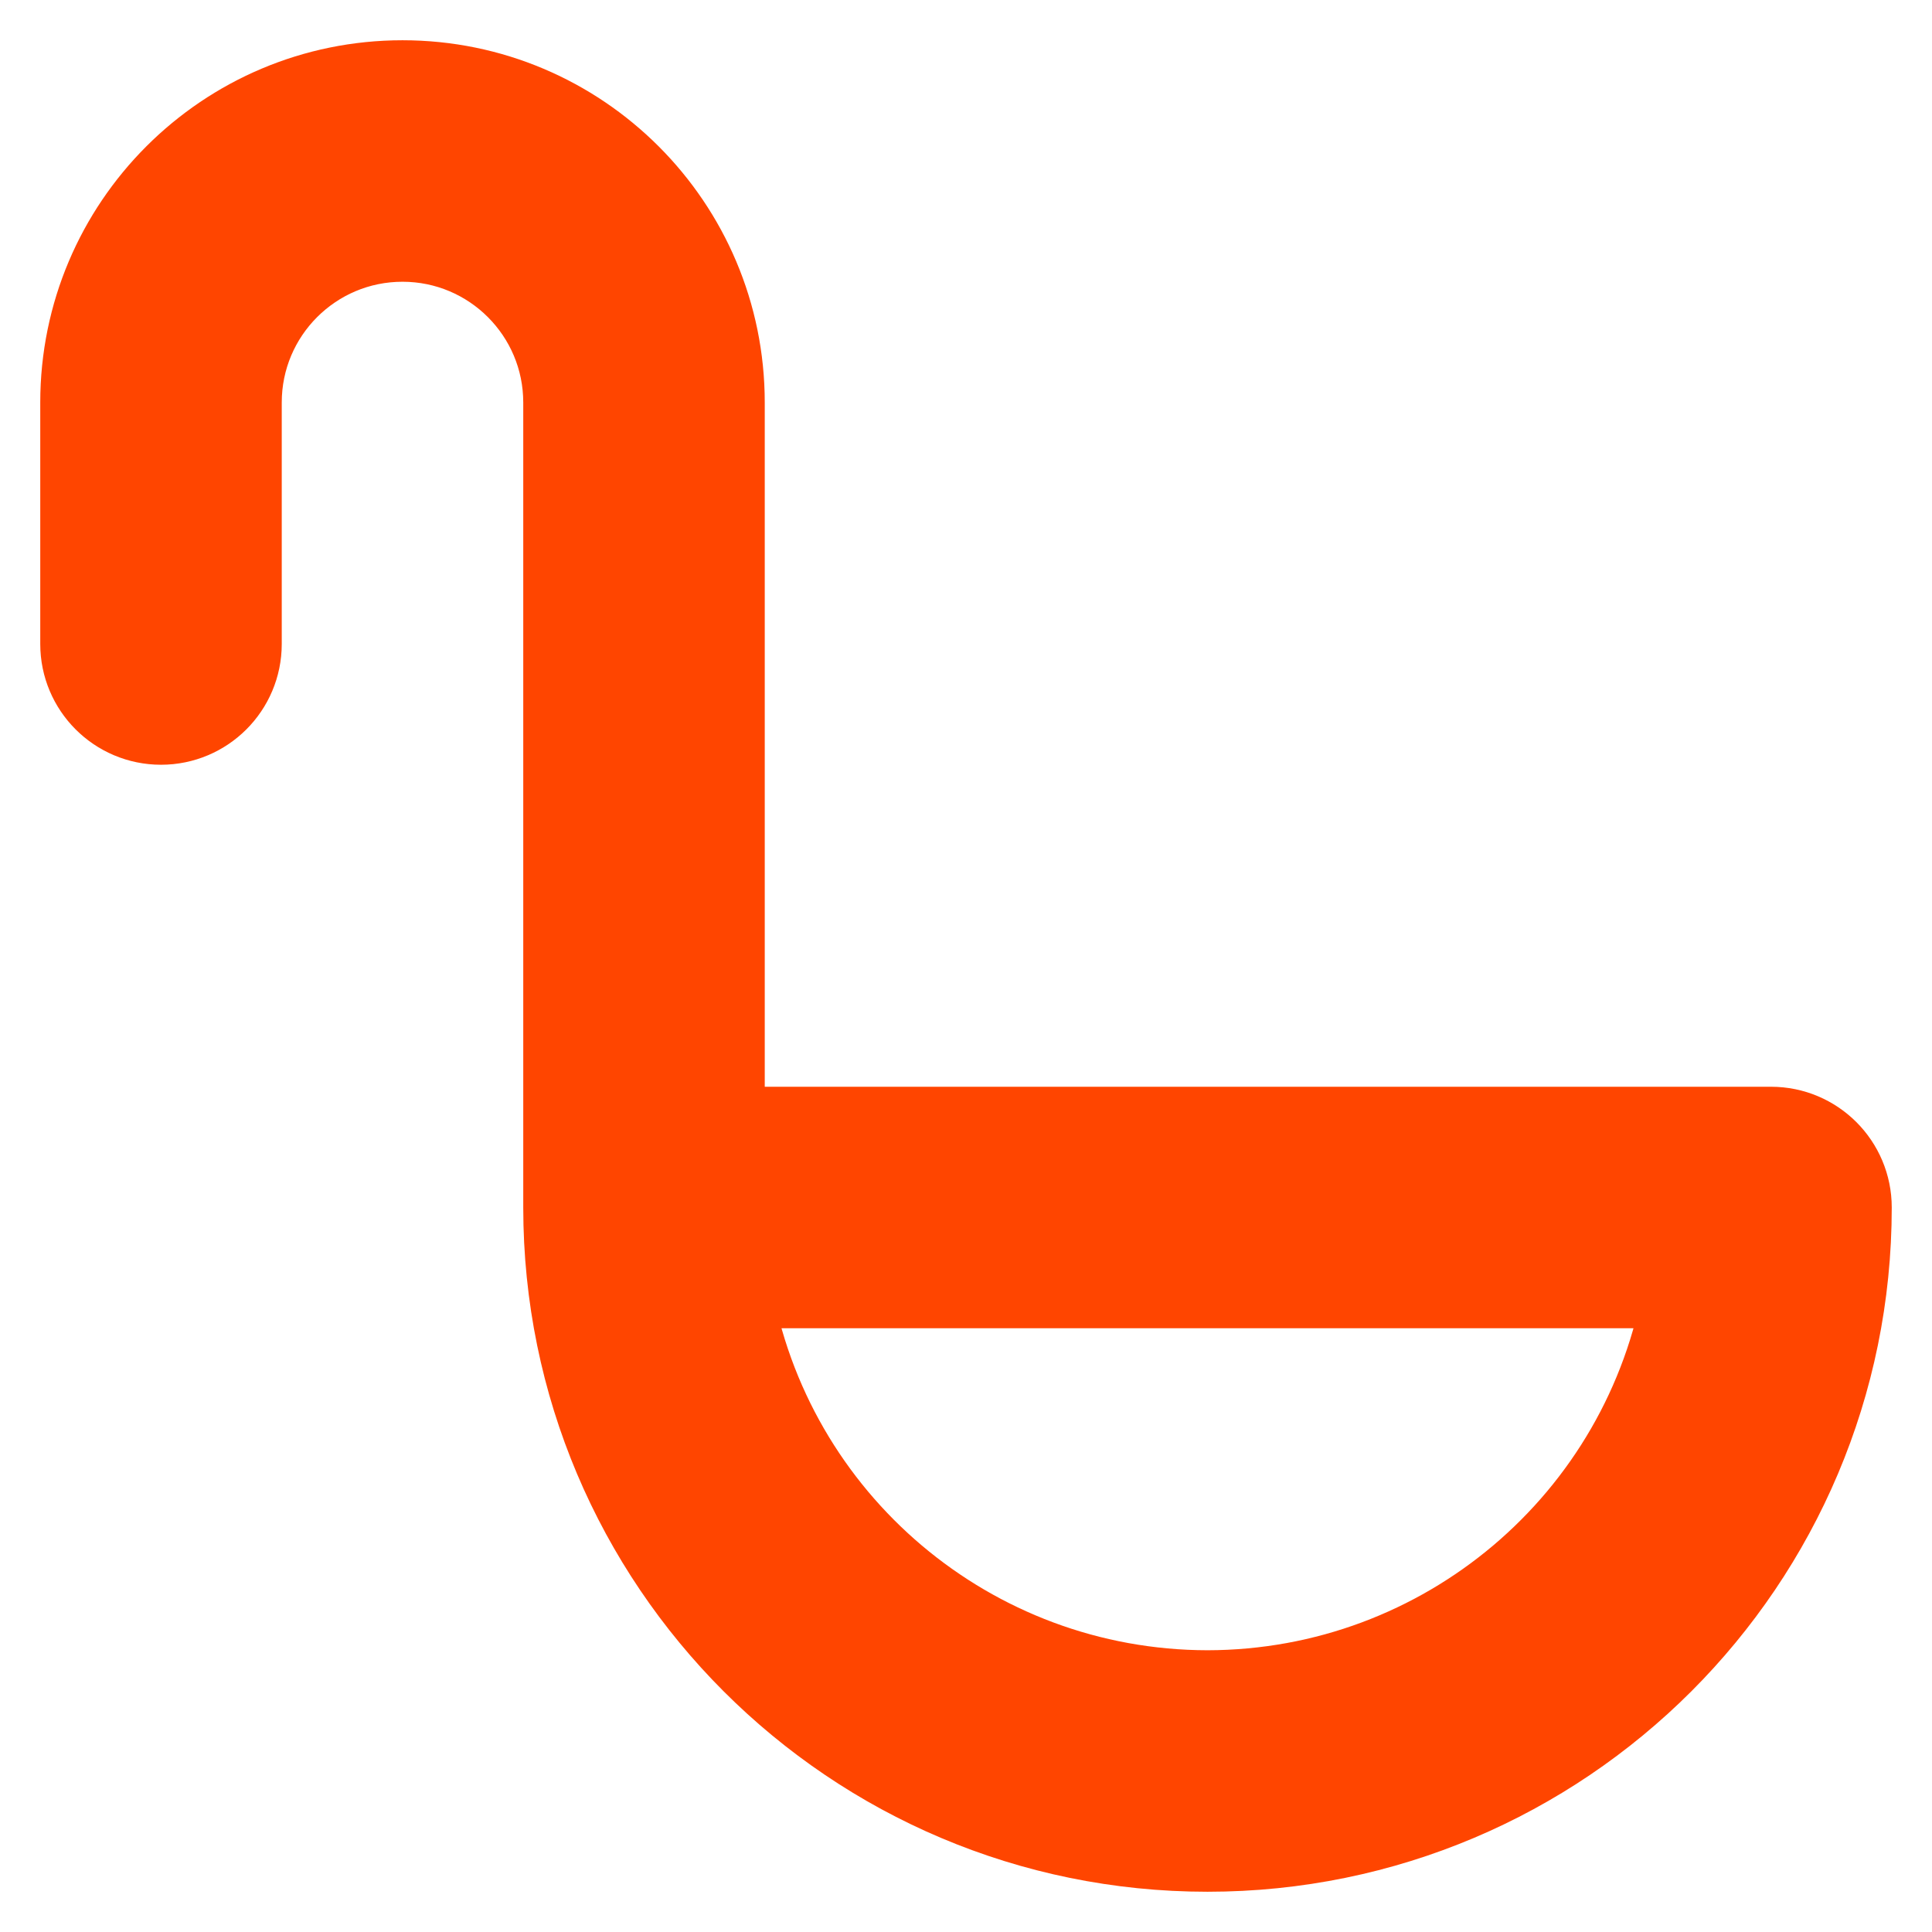
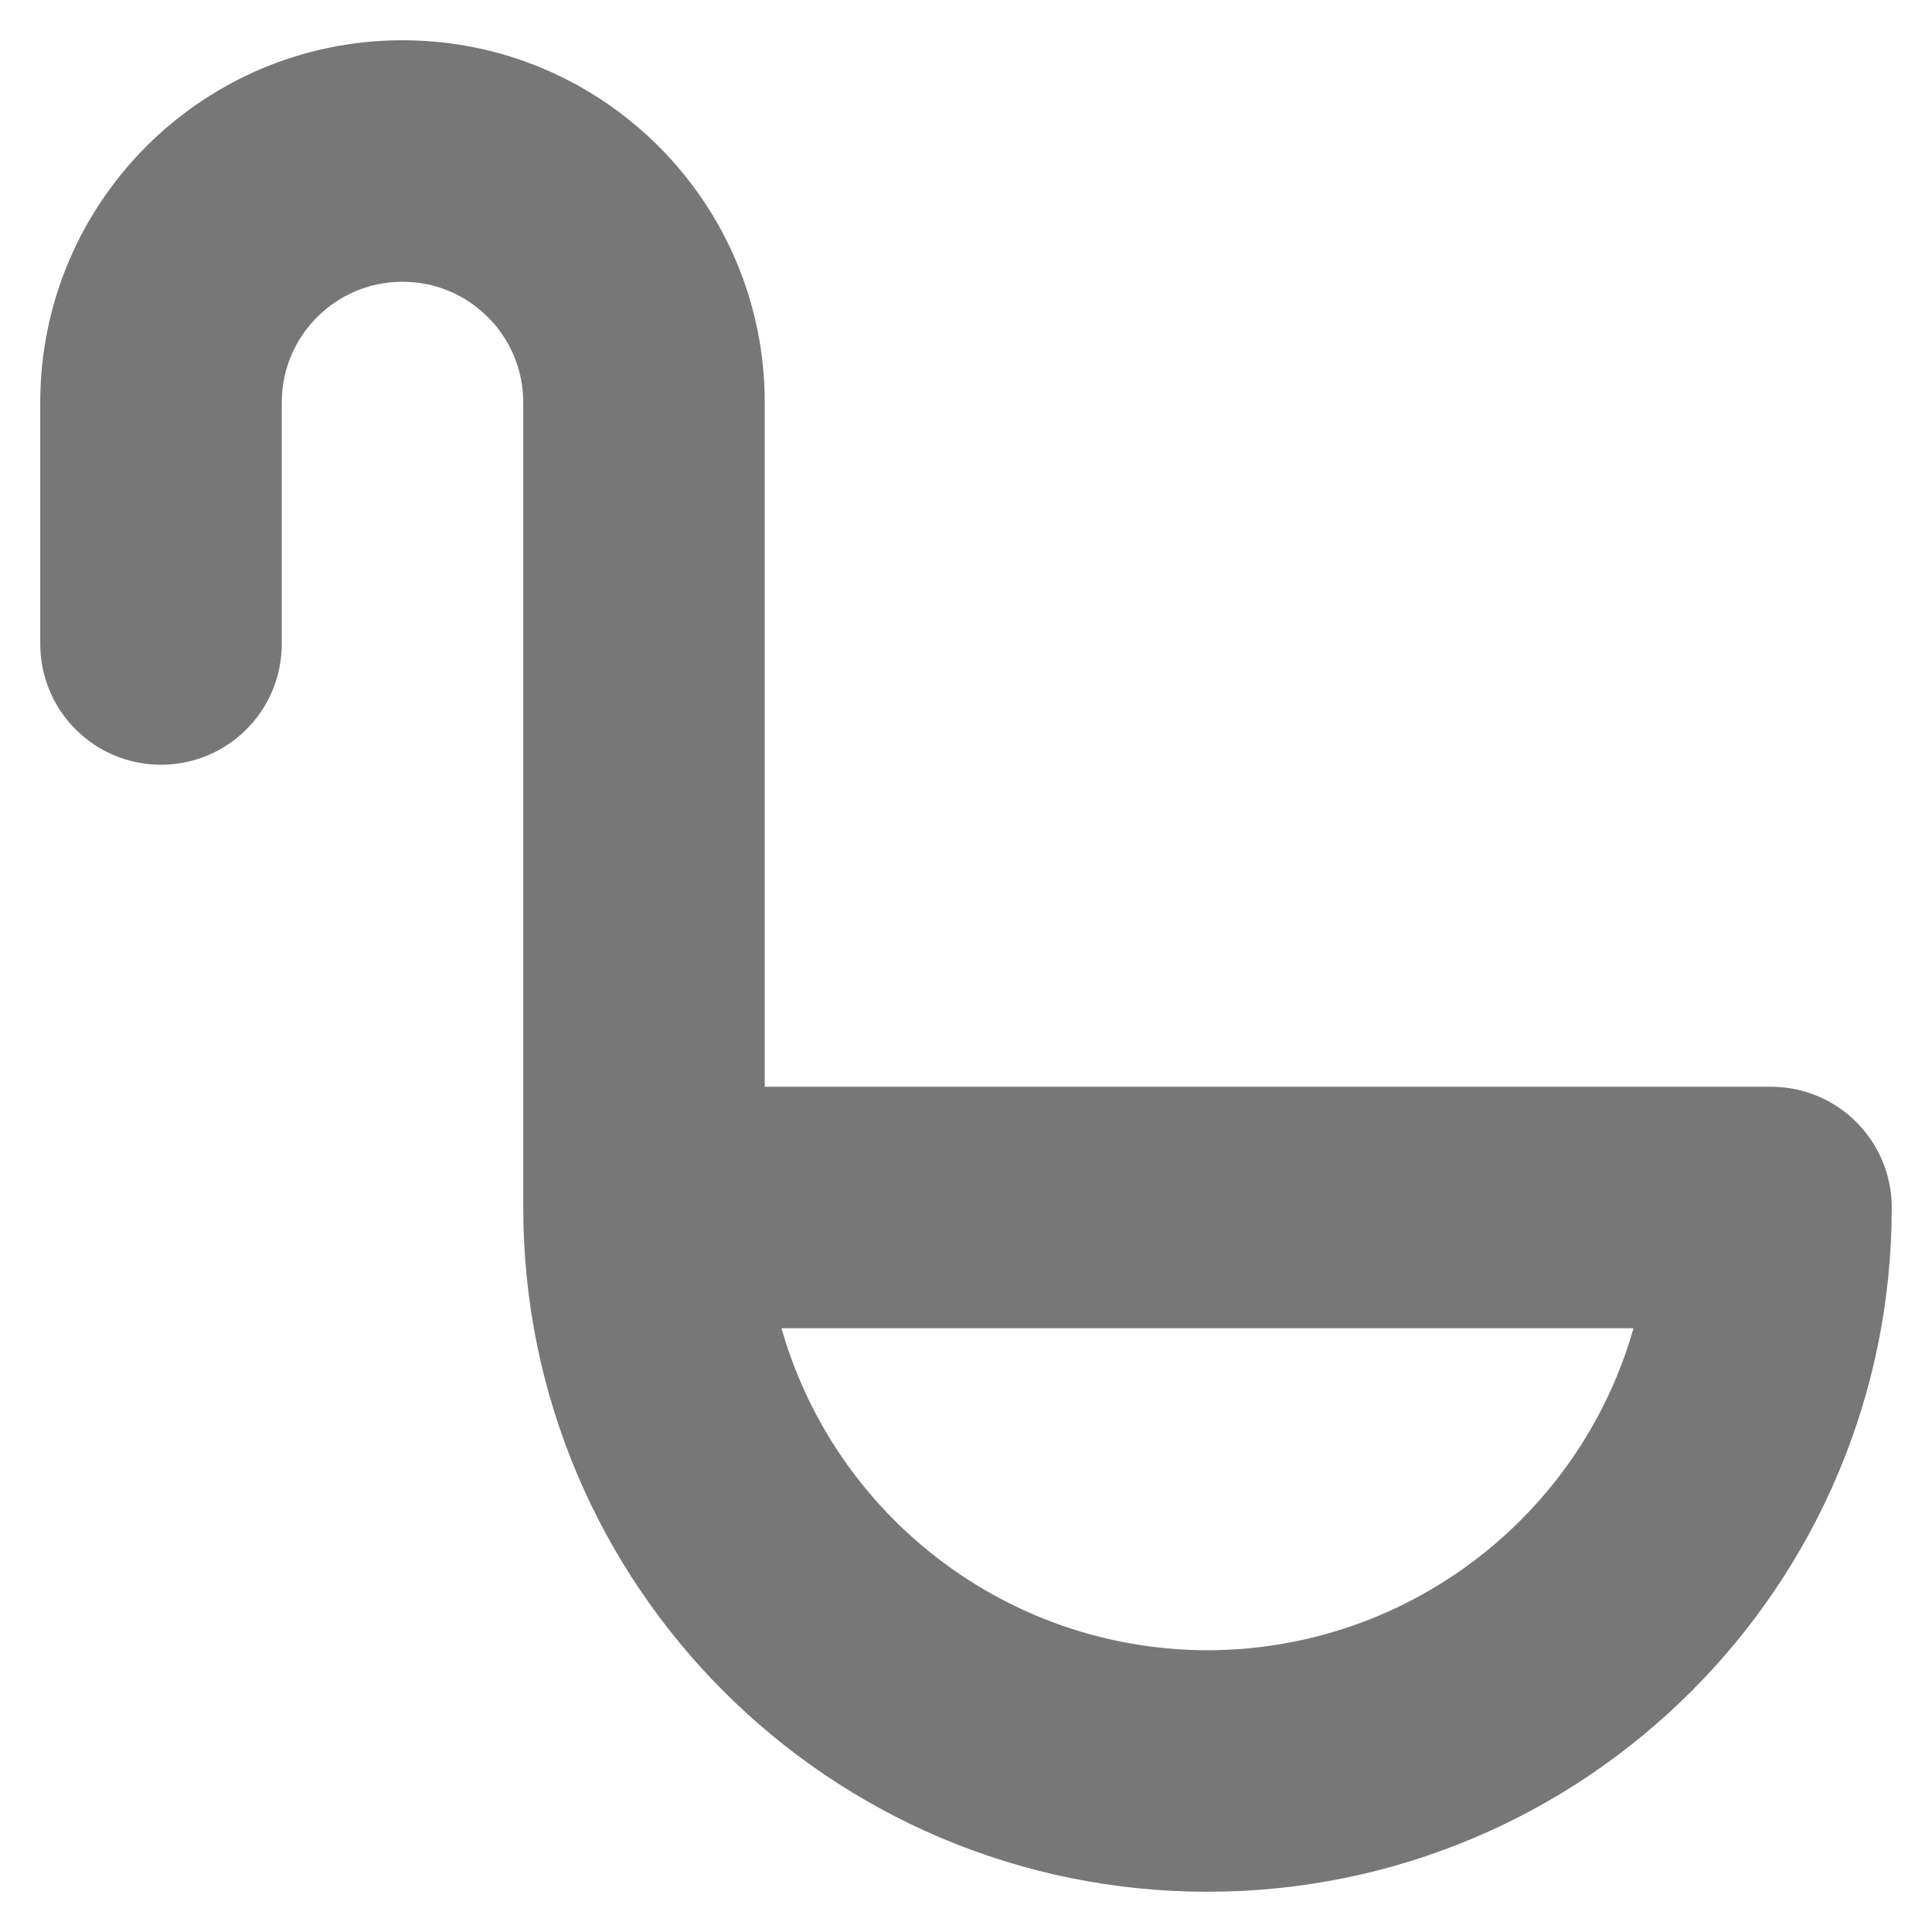
- <svg xmlns="http://www.w3.org/2000/svg" width="16" height="16" viewBox="0 0 24 24" stroke="#FF4500" fill="#FF4500">
+ <svg xmlns="http://www.w3.org/2000/svg" width="16" height="16" viewBox="0 0 24 24" stroke="#777" fill="#777">
  <path d="M22,14H9V5A4,4,0,0,0,1,5V8A1,1,0,0,0,3,8V5A2,2,0,0,1,7,5V15a8,8,0,0,0,16,0A1,1,0,0,0,22,14Zm-7,7a6.01,6.01,0,0,1-5.917-5H20.917A6.01,6.01,0,0,1,15,21Z" />
</svg>
